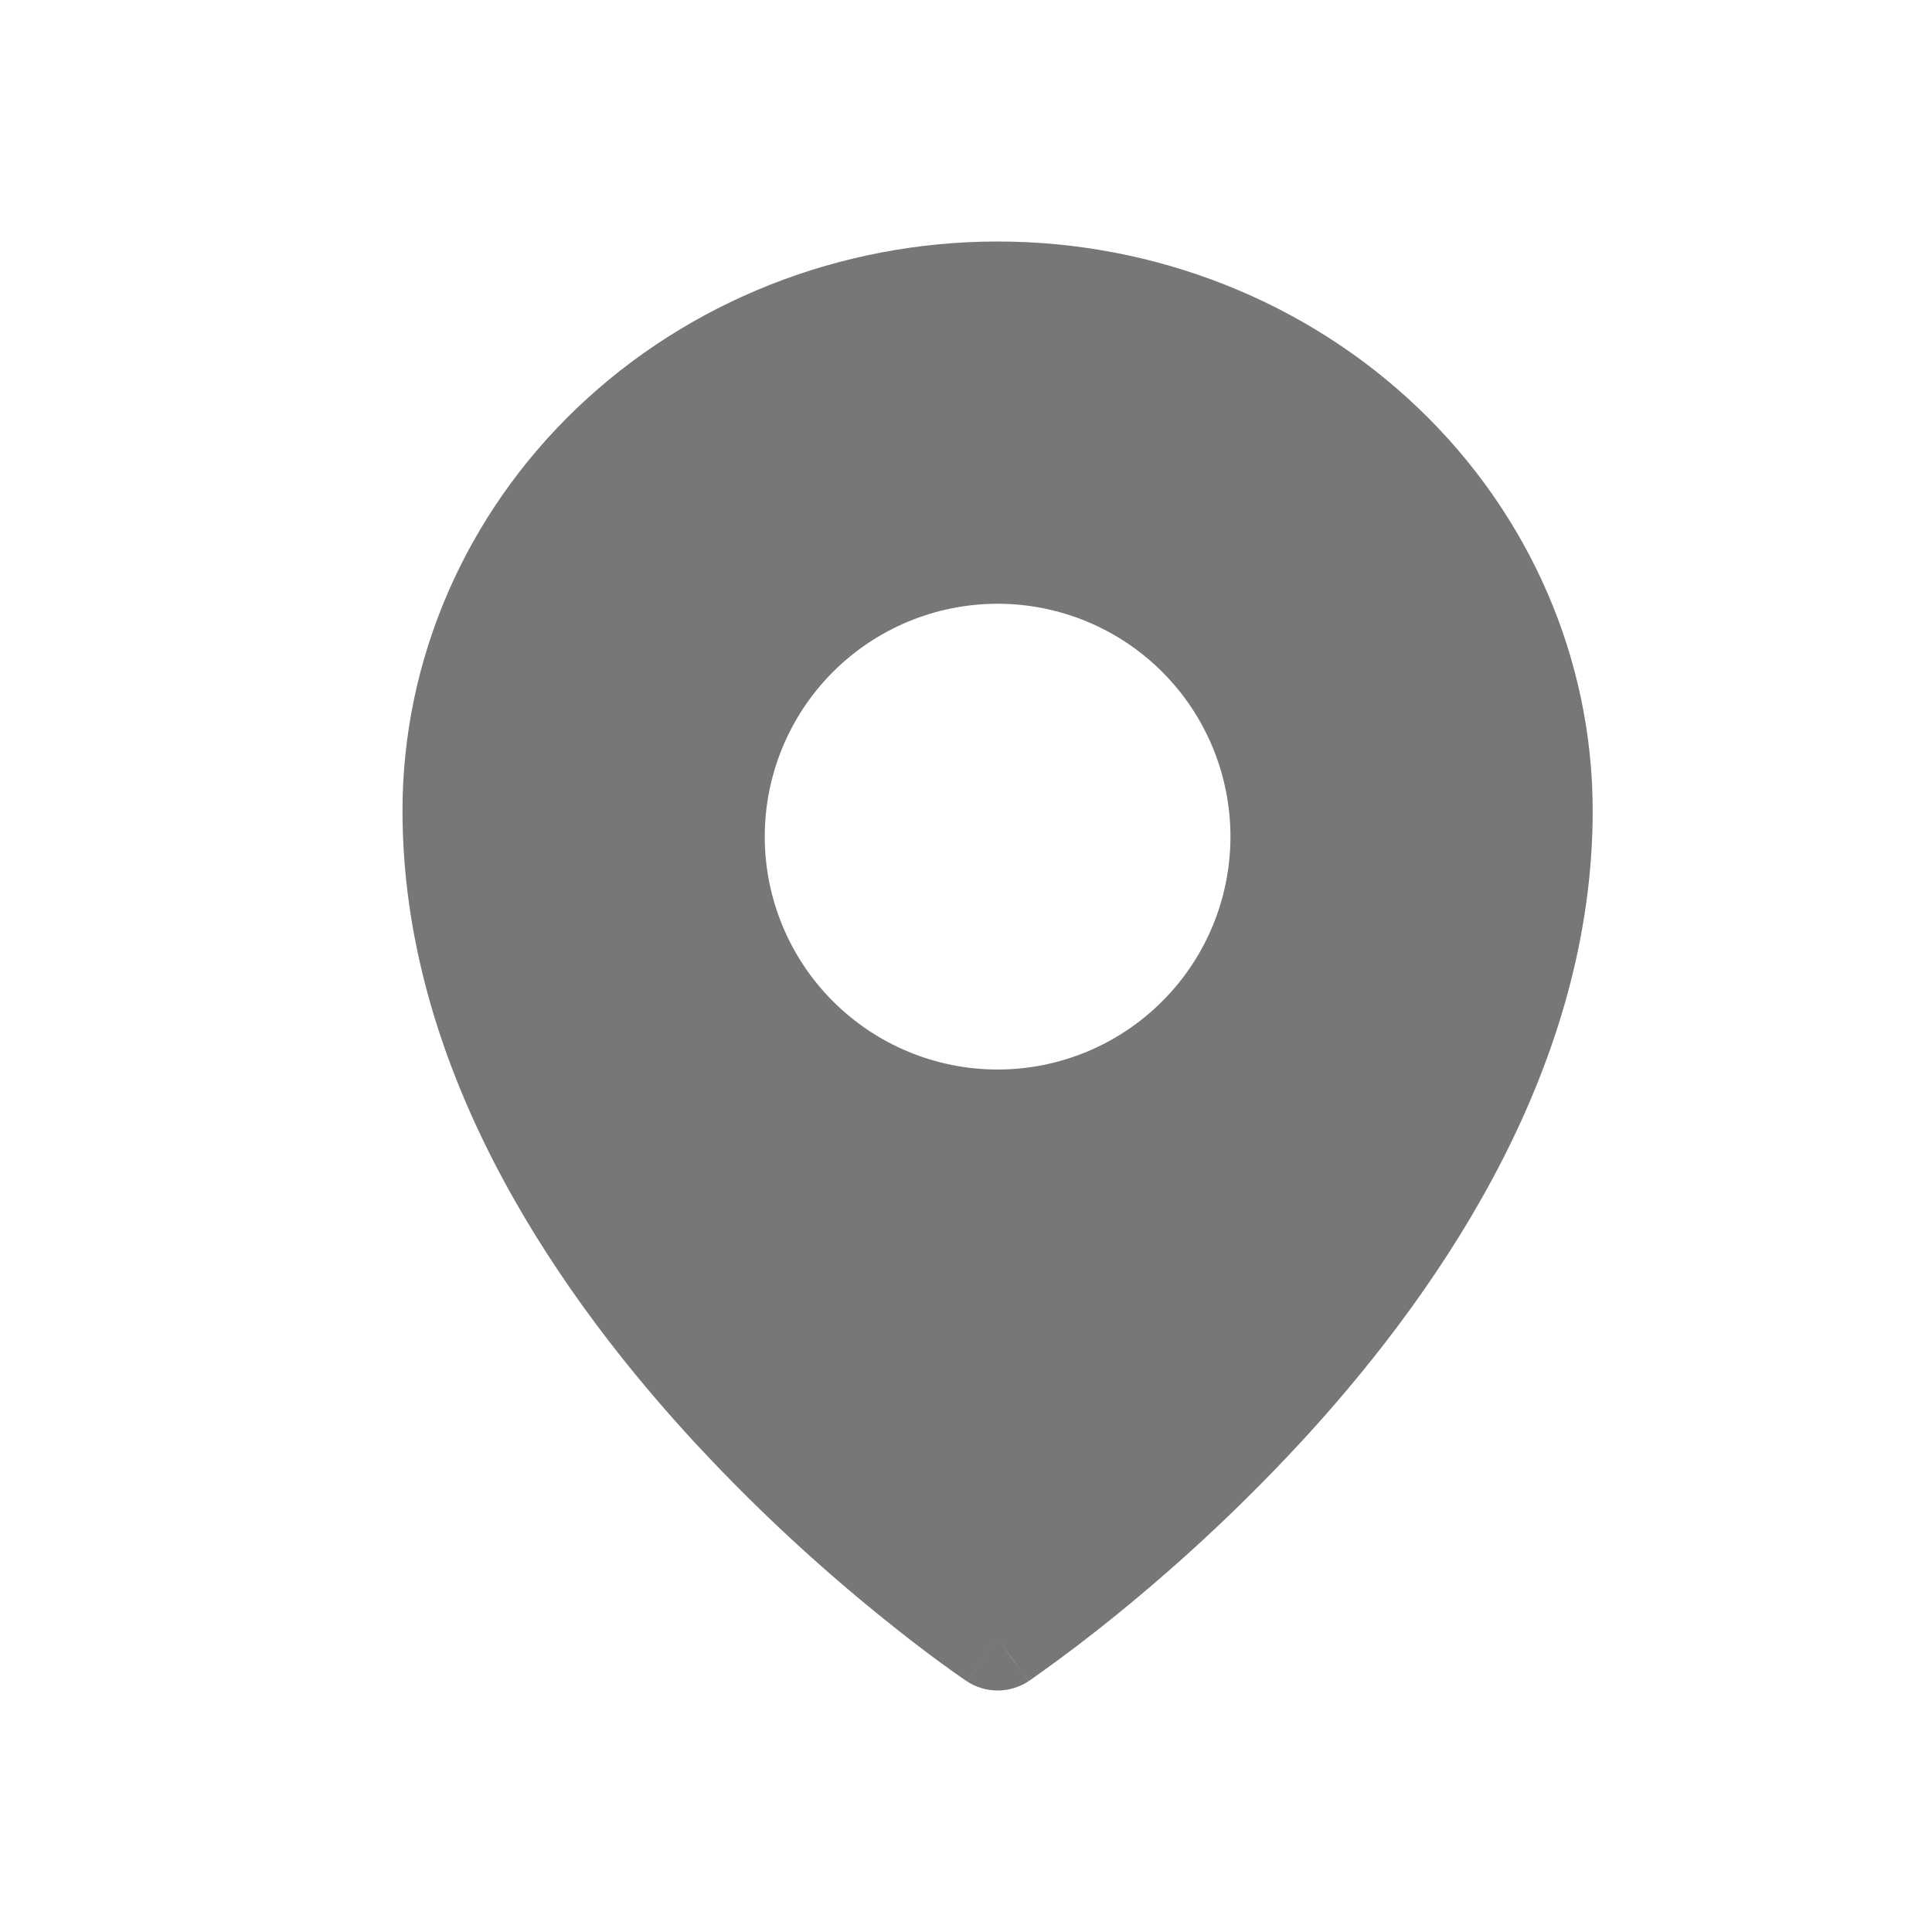
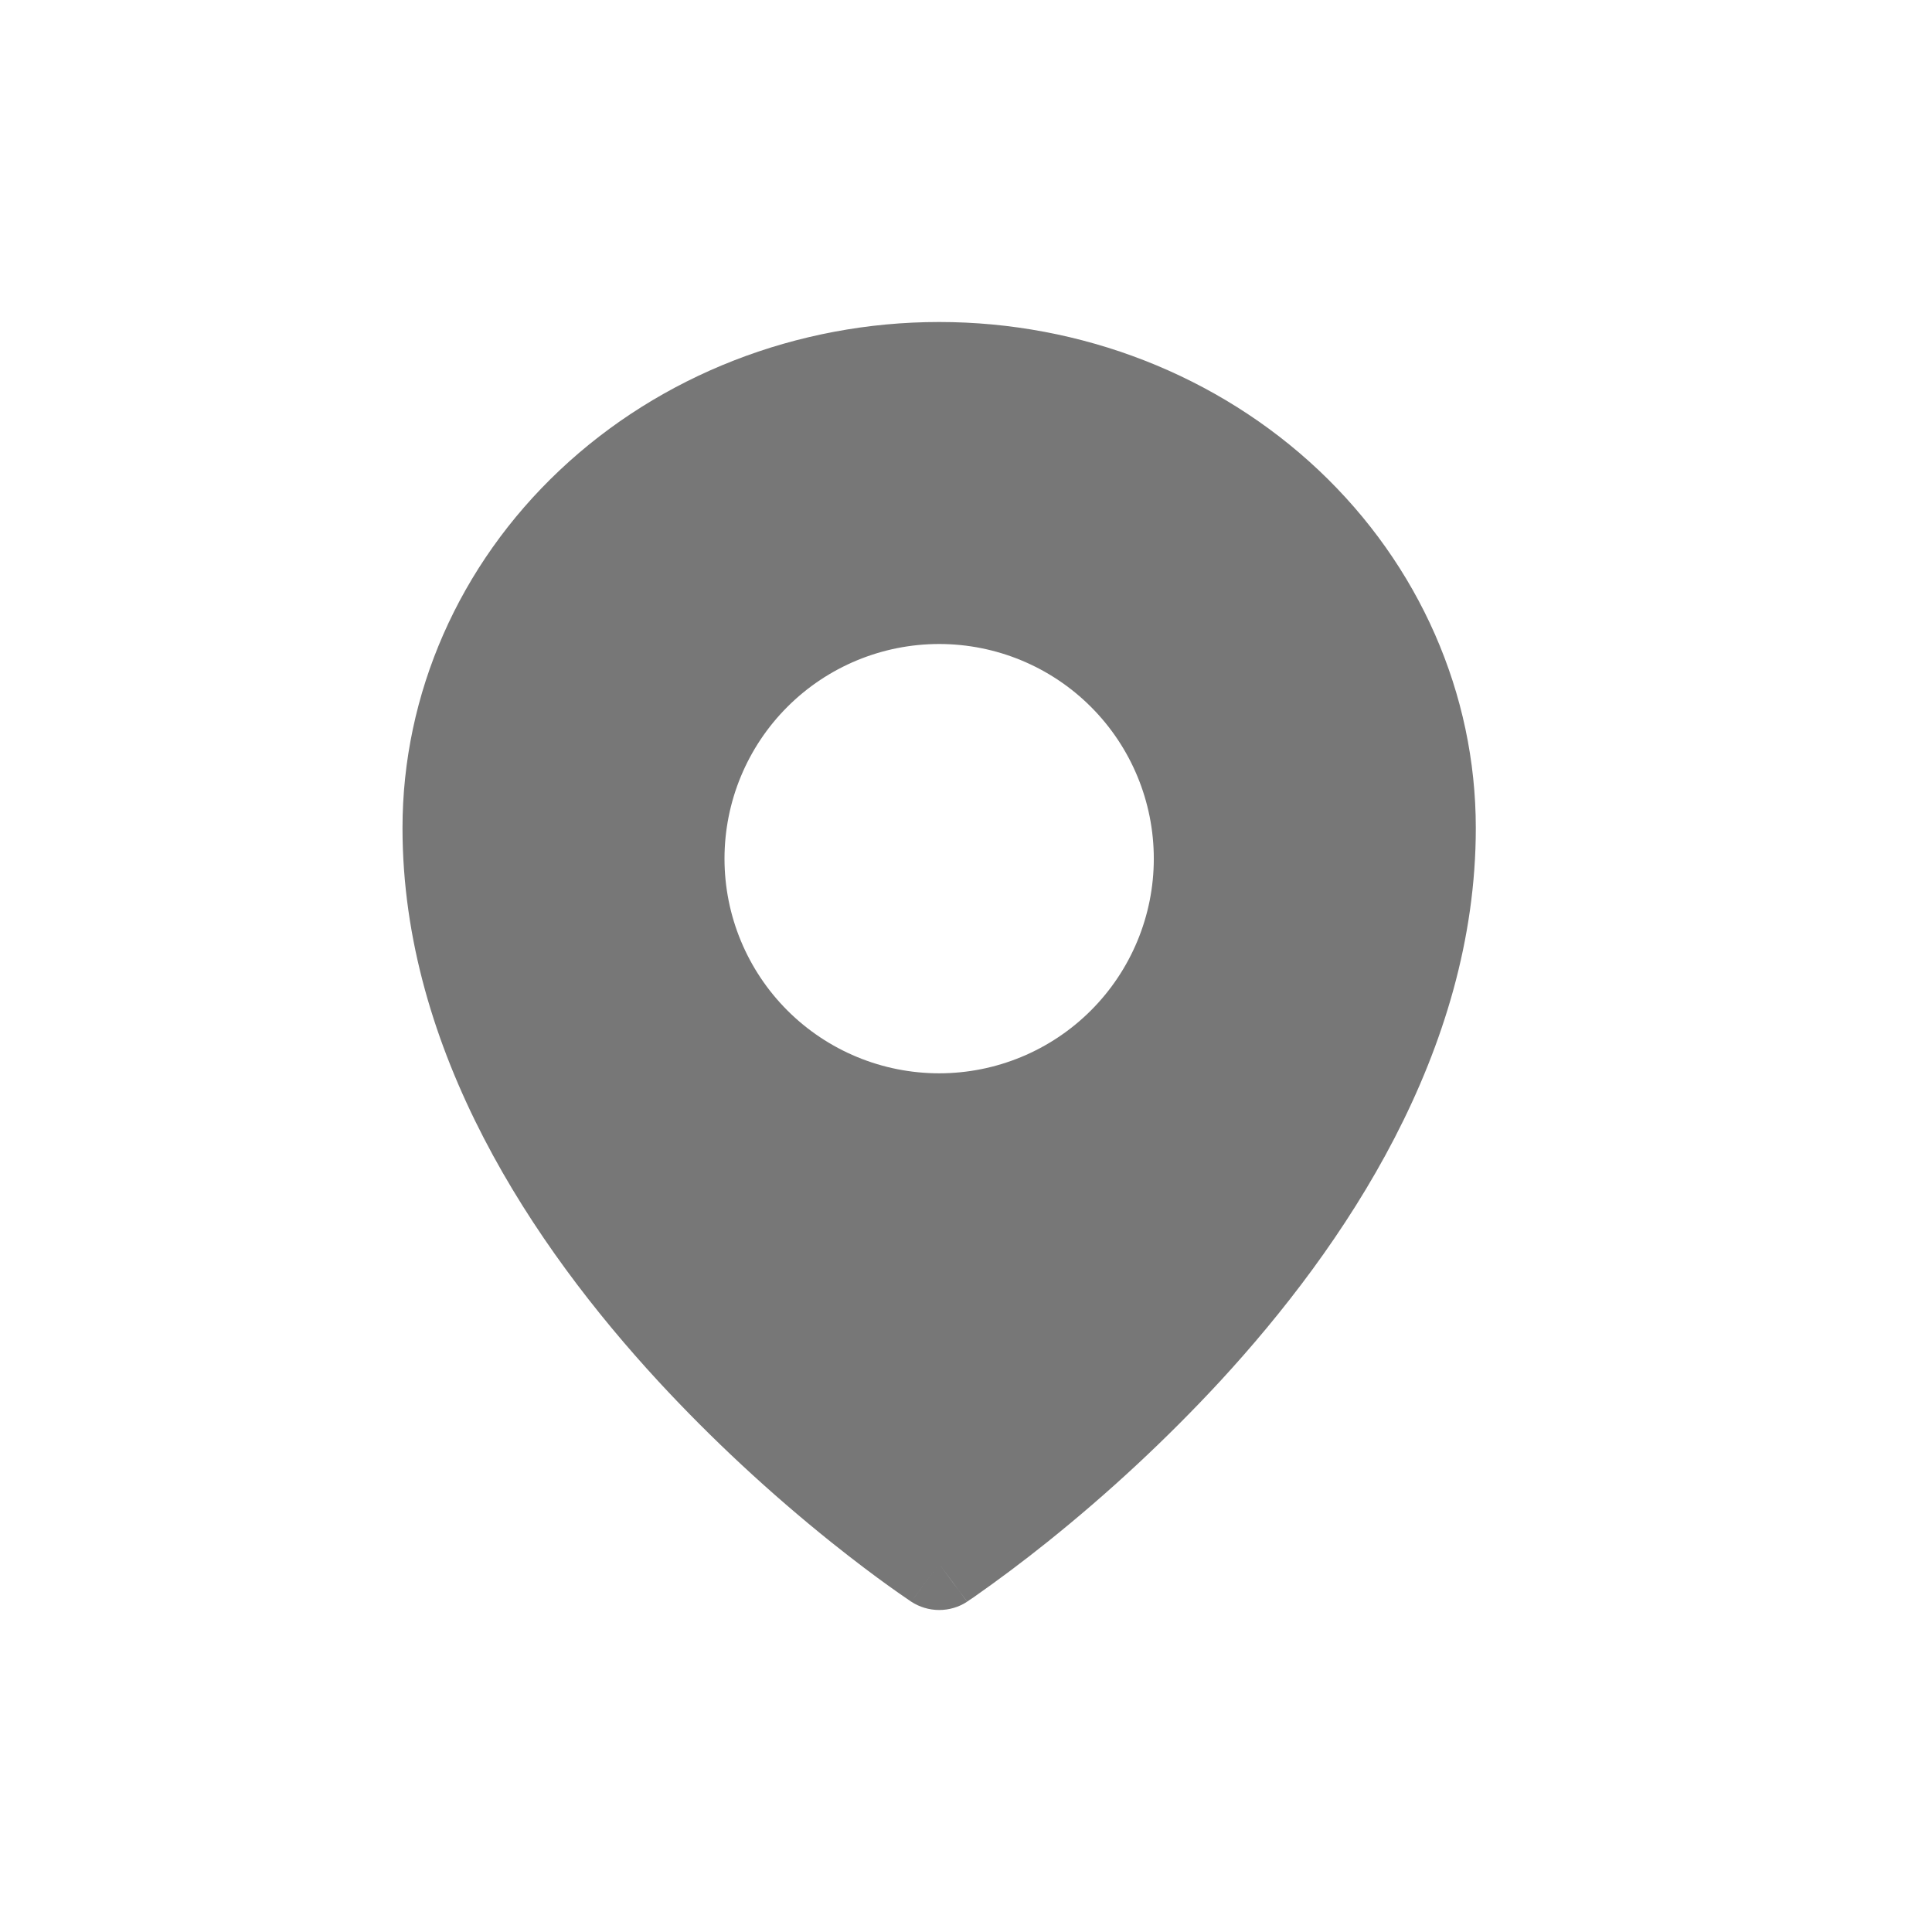
<svg xmlns="http://www.w3.org/2000/svg" width="24" height="24" viewBox="0 0 24 24" fill="none">
-   <path fill-rule="evenodd" clip-rule="evenodd" d="M12.393 20.357C12.008 20.884 12.007 20.883 12.007 20.883L12.005 20.882L12 20.878L11.983 20.867C11.886 20.8 11.79 20.732 11.696 20.663C11.504 20.523 11.232 20.317 10.908 20.053C10.056 19.362 9.26 18.61 8.525 17.805C6.807 15.915 5 13.196 5 10.071C5 8.196 5.779 6.397 7.165 5.071C8.552 3.745 10.432 3 12.393 3C14.353 3 16.234 3.745 17.62 5.071C19.007 6.397 19.785 8.196 19.785 10.071C19.785 13.196 17.979 15.915 16.261 17.805C15.526 18.61 14.729 19.362 13.878 20.053C13.549 20.321 13.211 20.578 12.864 20.824L12.803 20.867L12.786 20.878L12.78 20.882L12.779 20.883C12.648 20.709 12.519 20.534 12.393 20.357ZM12.393 20.357L12.778 20.884C12.665 20.959 12.53 21 12.393 21C12.255 21 12.12 20.959 12.007 20.883L12.393 20.357ZM9.5 10.393C9.5 9.626 9.805 8.89 10.347 8.347C10.89 7.805 11.625 7.5 12.393 7.5C13.16 7.5 13.896 7.805 14.438 8.347C14.981 8.89 15.285 9.626 15.285 10.393C15.285 11.16 14.981 11.896 14.438 12.438C13.896 12.981 13.16 13.286 12.393 13.286C11.625 13.286 10.89 12.981 10.347 12.438C9.805 11.896 9.5 11.16 9.5 10.393Z" fill="#777777" />
+   <path fill-rule="evenodd" clip-rule="evenodd" d="M11.667 19.428C11.319 19.897 11.319 19.896 11.319 19.896L11.317 19.895L11.312 19.892L11.297 19.881C11.21 19.822 11.124 19.762 11.038 19.7C10.865 19.576 10.62 19.393 10.327 19.159C9.56 18.544 8.841 17.876 8.179 17.16C6.629 15.48 5 13.063 5 10.286C5 8.619 5.702 7.02 6.953 5.841C8.203 4.662 9.899 4 11.667 4C13.435 4 15.13 4.662 16.381 5.841C17.631 7.02 18.333 8.619 18.333 10.286C18.333 13.063 16.704 15.48 15.155 17.16C14.492 17.876 13.774 18.544 13.006 19.159C12.71 19.396 12.405 19.625 12.092 19.844L12.036 19.881L12.021 19.892L12.016 19.895L12.015 19.896C11.897 19.741 11.781 19.585 11.667 19.428ZM11.667 19.428L12.014 19.897C11.912 19.964 11.791 20 11.667 20C11.542 20 11.421 19.963 11.319 19.896L11.667 19.428ZM9 10.667C9 9.959 9.281 9.281 9.781 8.781C10.281 8.281 10.959 8 11.667 8C12.374 8 13.052 8.281 13.552 8.781C14.052 9.281 14.333 9.959 14.333 10.667C14.333 11.374 14.052 12.052 13.552 12.552C13.052 13.052 12.374 13.333 11.667 13.333C10.959 13.333 10.281 13.052 9.781 12.552C9.281 12.052 9 11.374 9 10.667Z" fill="#777777" />
</svg>
